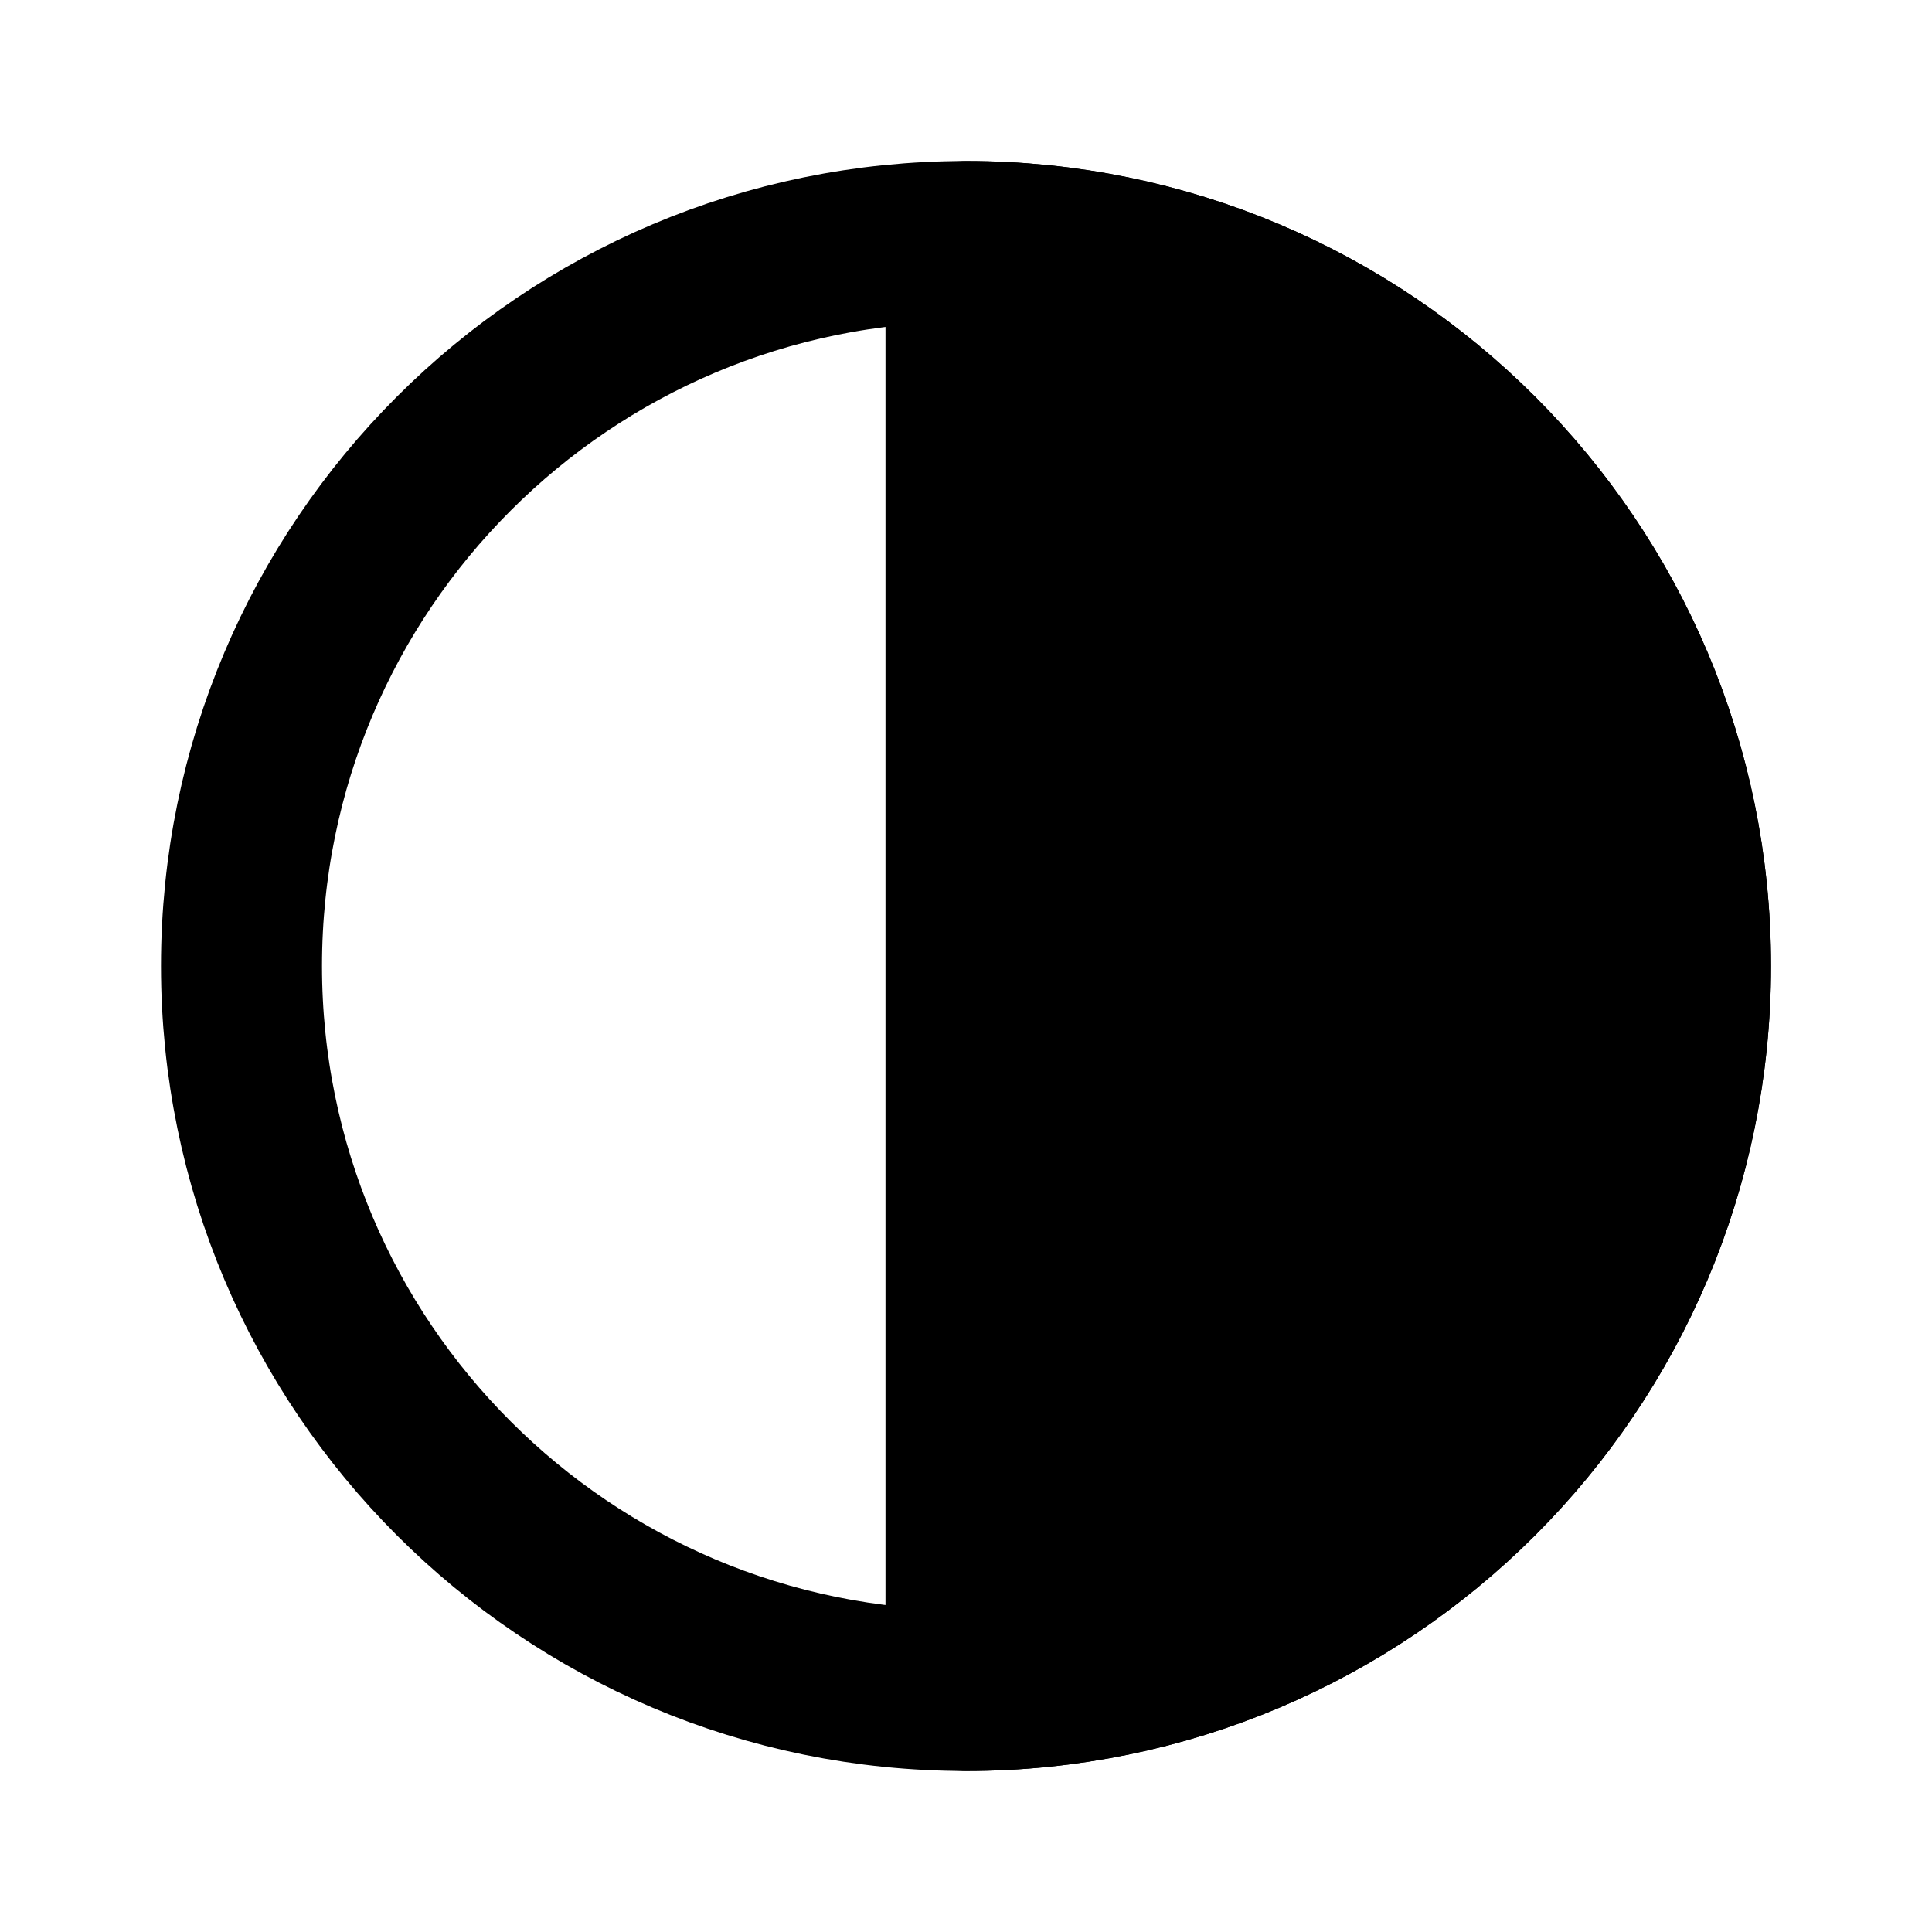
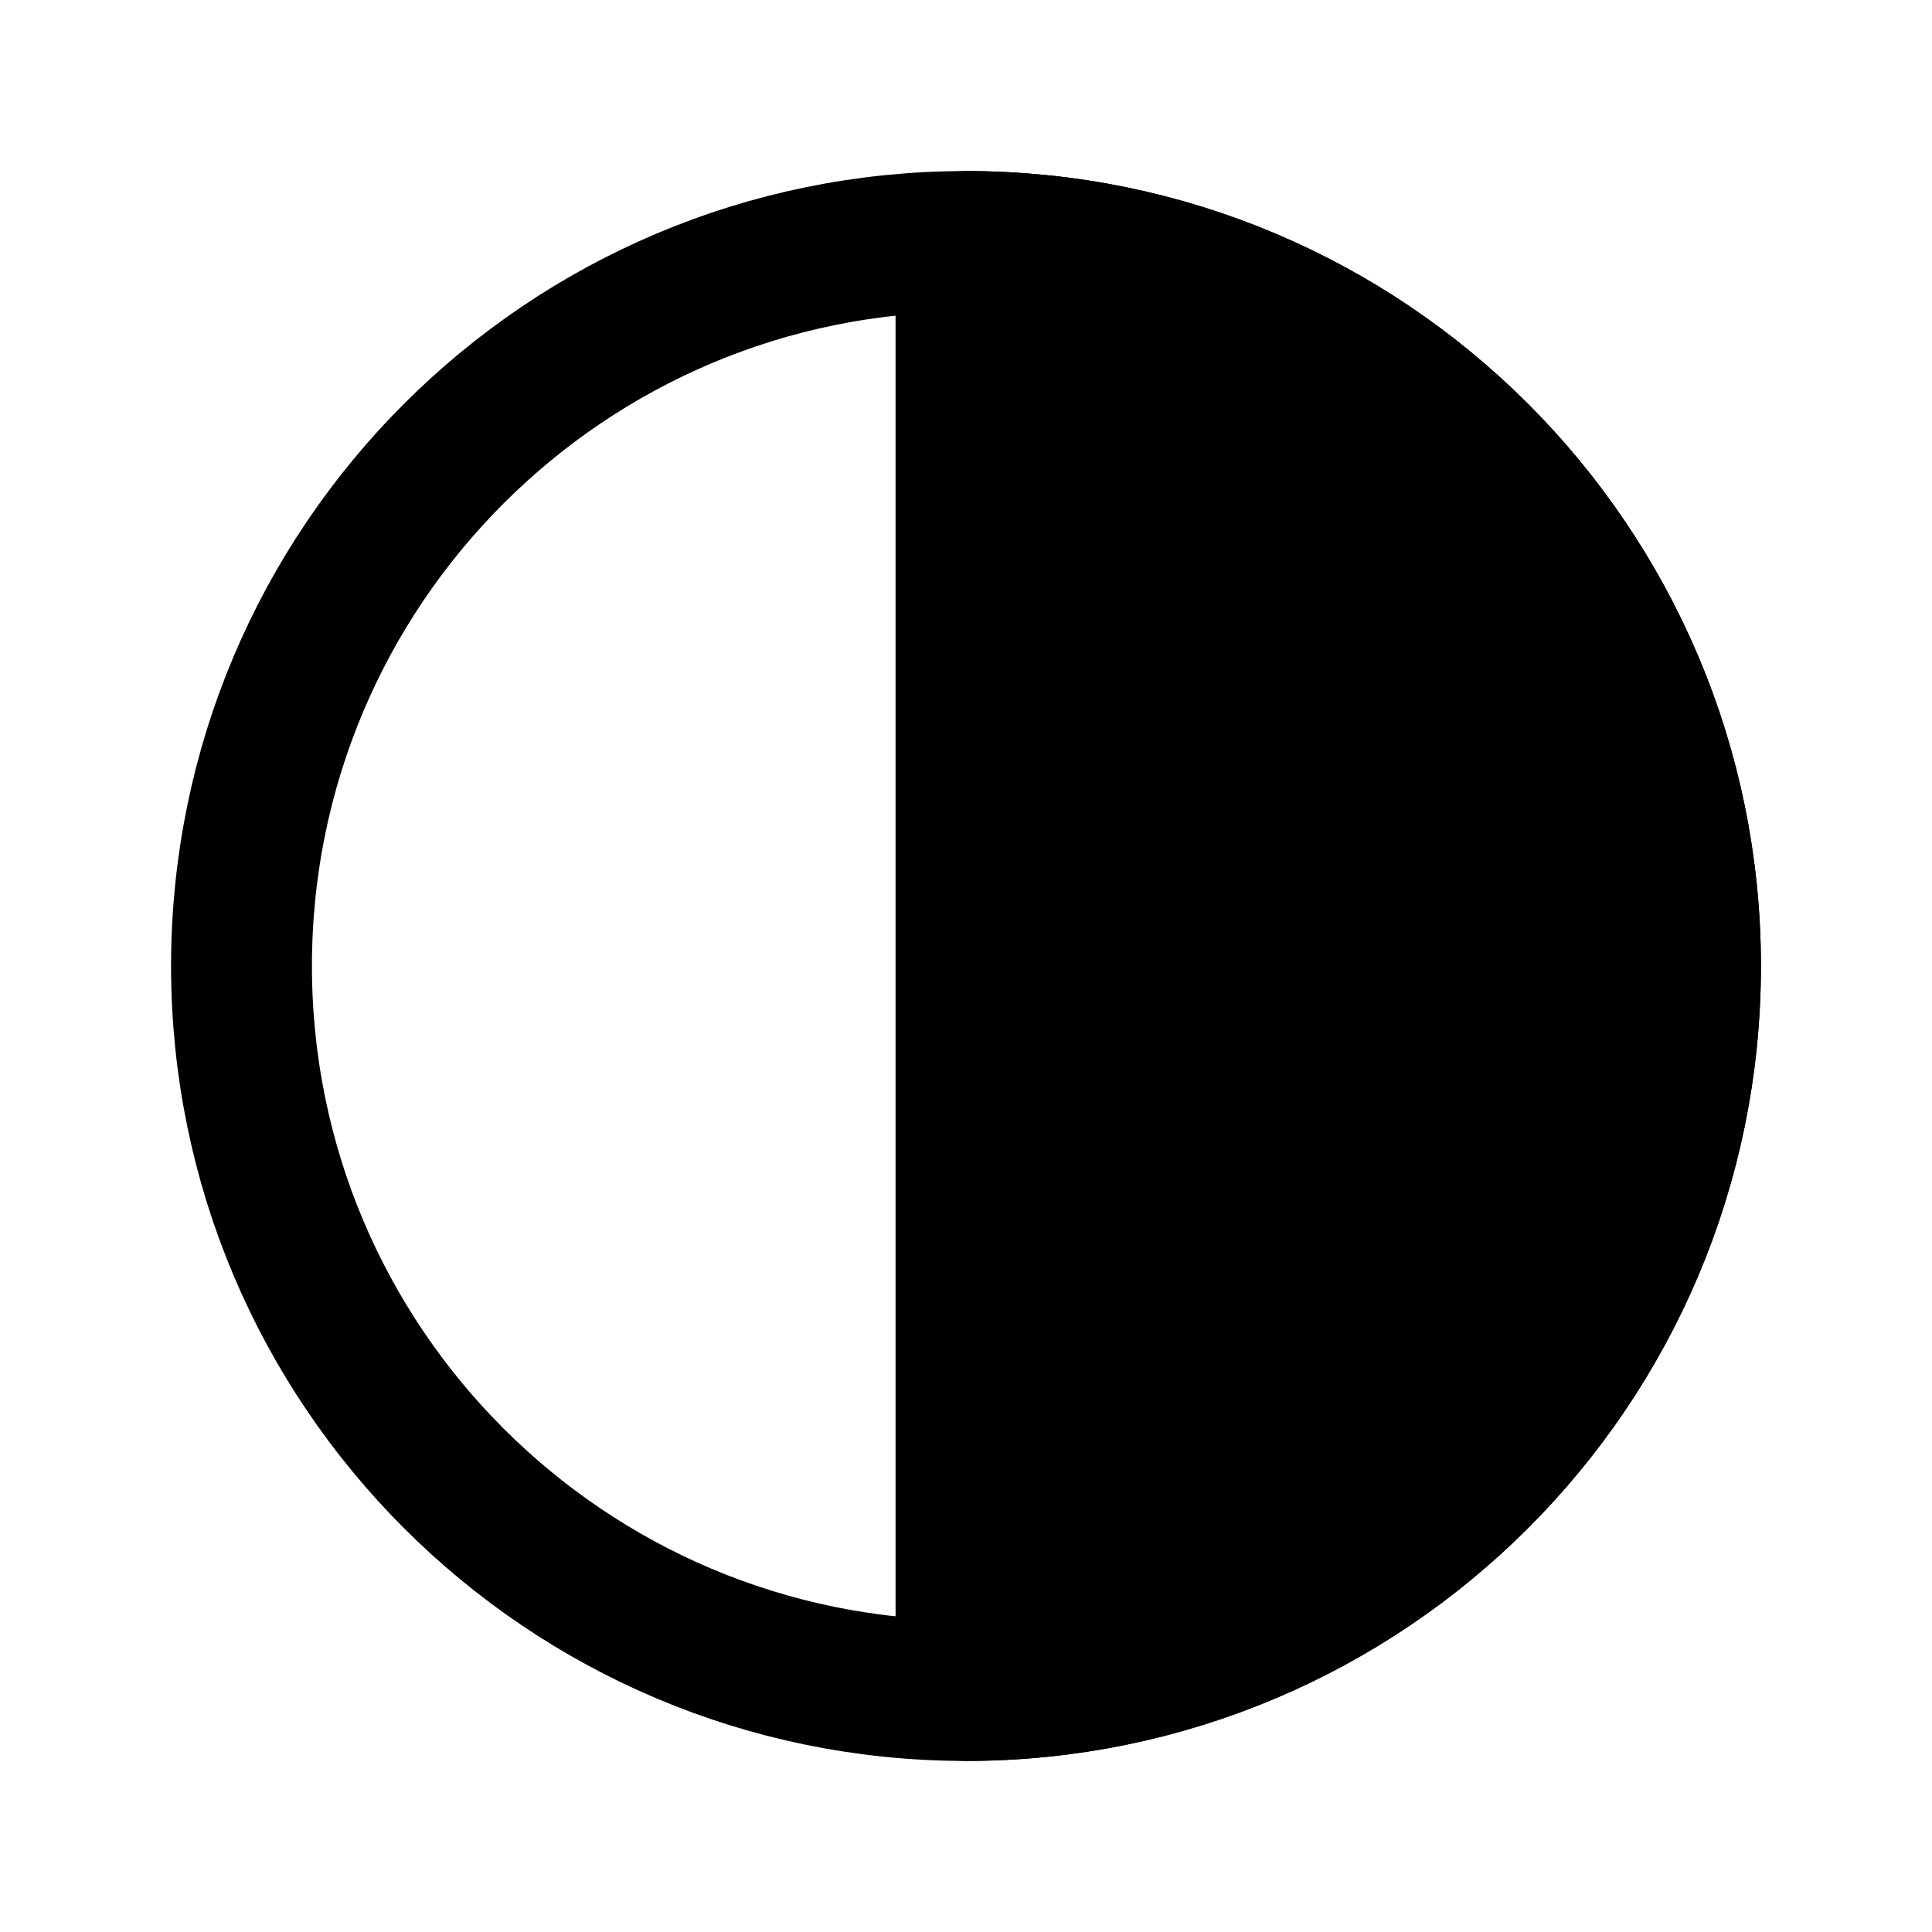
- <svg xmlns="http://www.w3.org/2000/svg" width="24" height="24" viewBox="0 0 24 24" fill="none" stroke="currentColor" stroke-width="2" stroke-linecap="round" stroke-linejoin="round">
+ <svg xmlns="http://www.w3.org/2000/svg" width="24" height="24" viewBox="0 0 24 24" fill="none" stroke="currentColor" stroke-width="1.75" stroke-linecap="round" stroke-linejoin="round">
  <circle cx="12" cy="12" r="9" />
  <path d="M12 3a9 9 0 0 1 0 18z" fill="currentColor" />
</svg>
